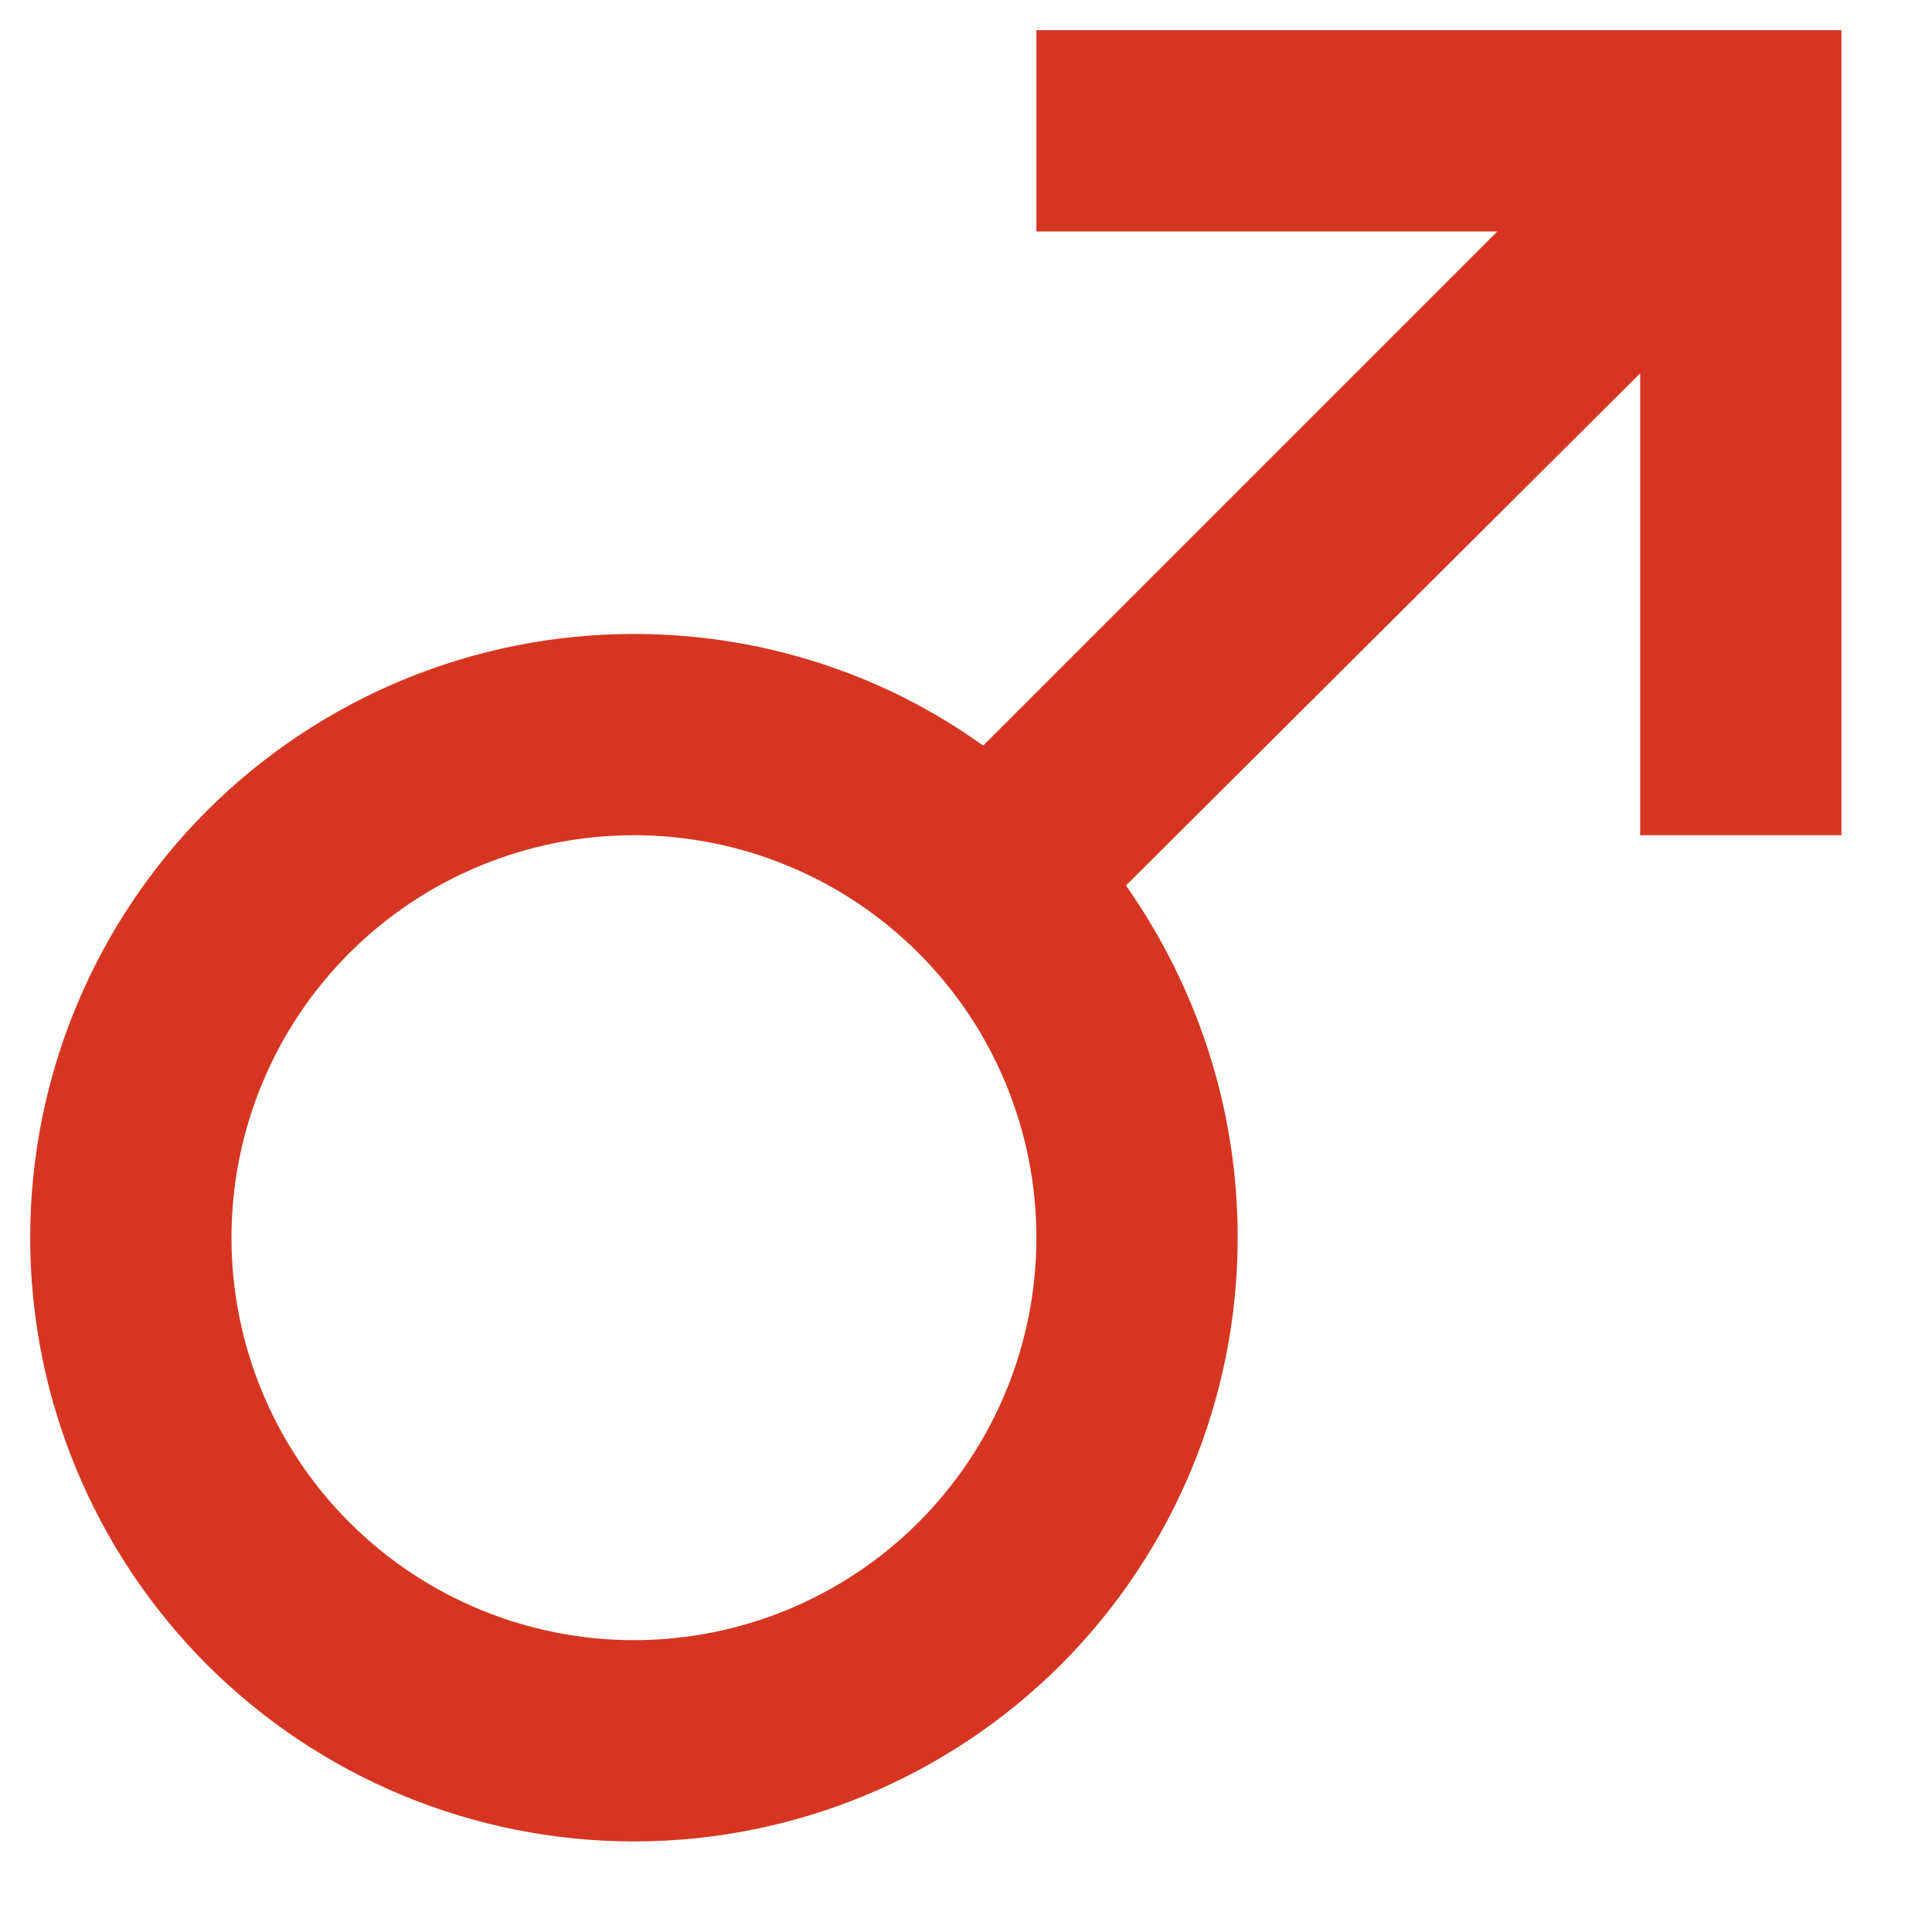
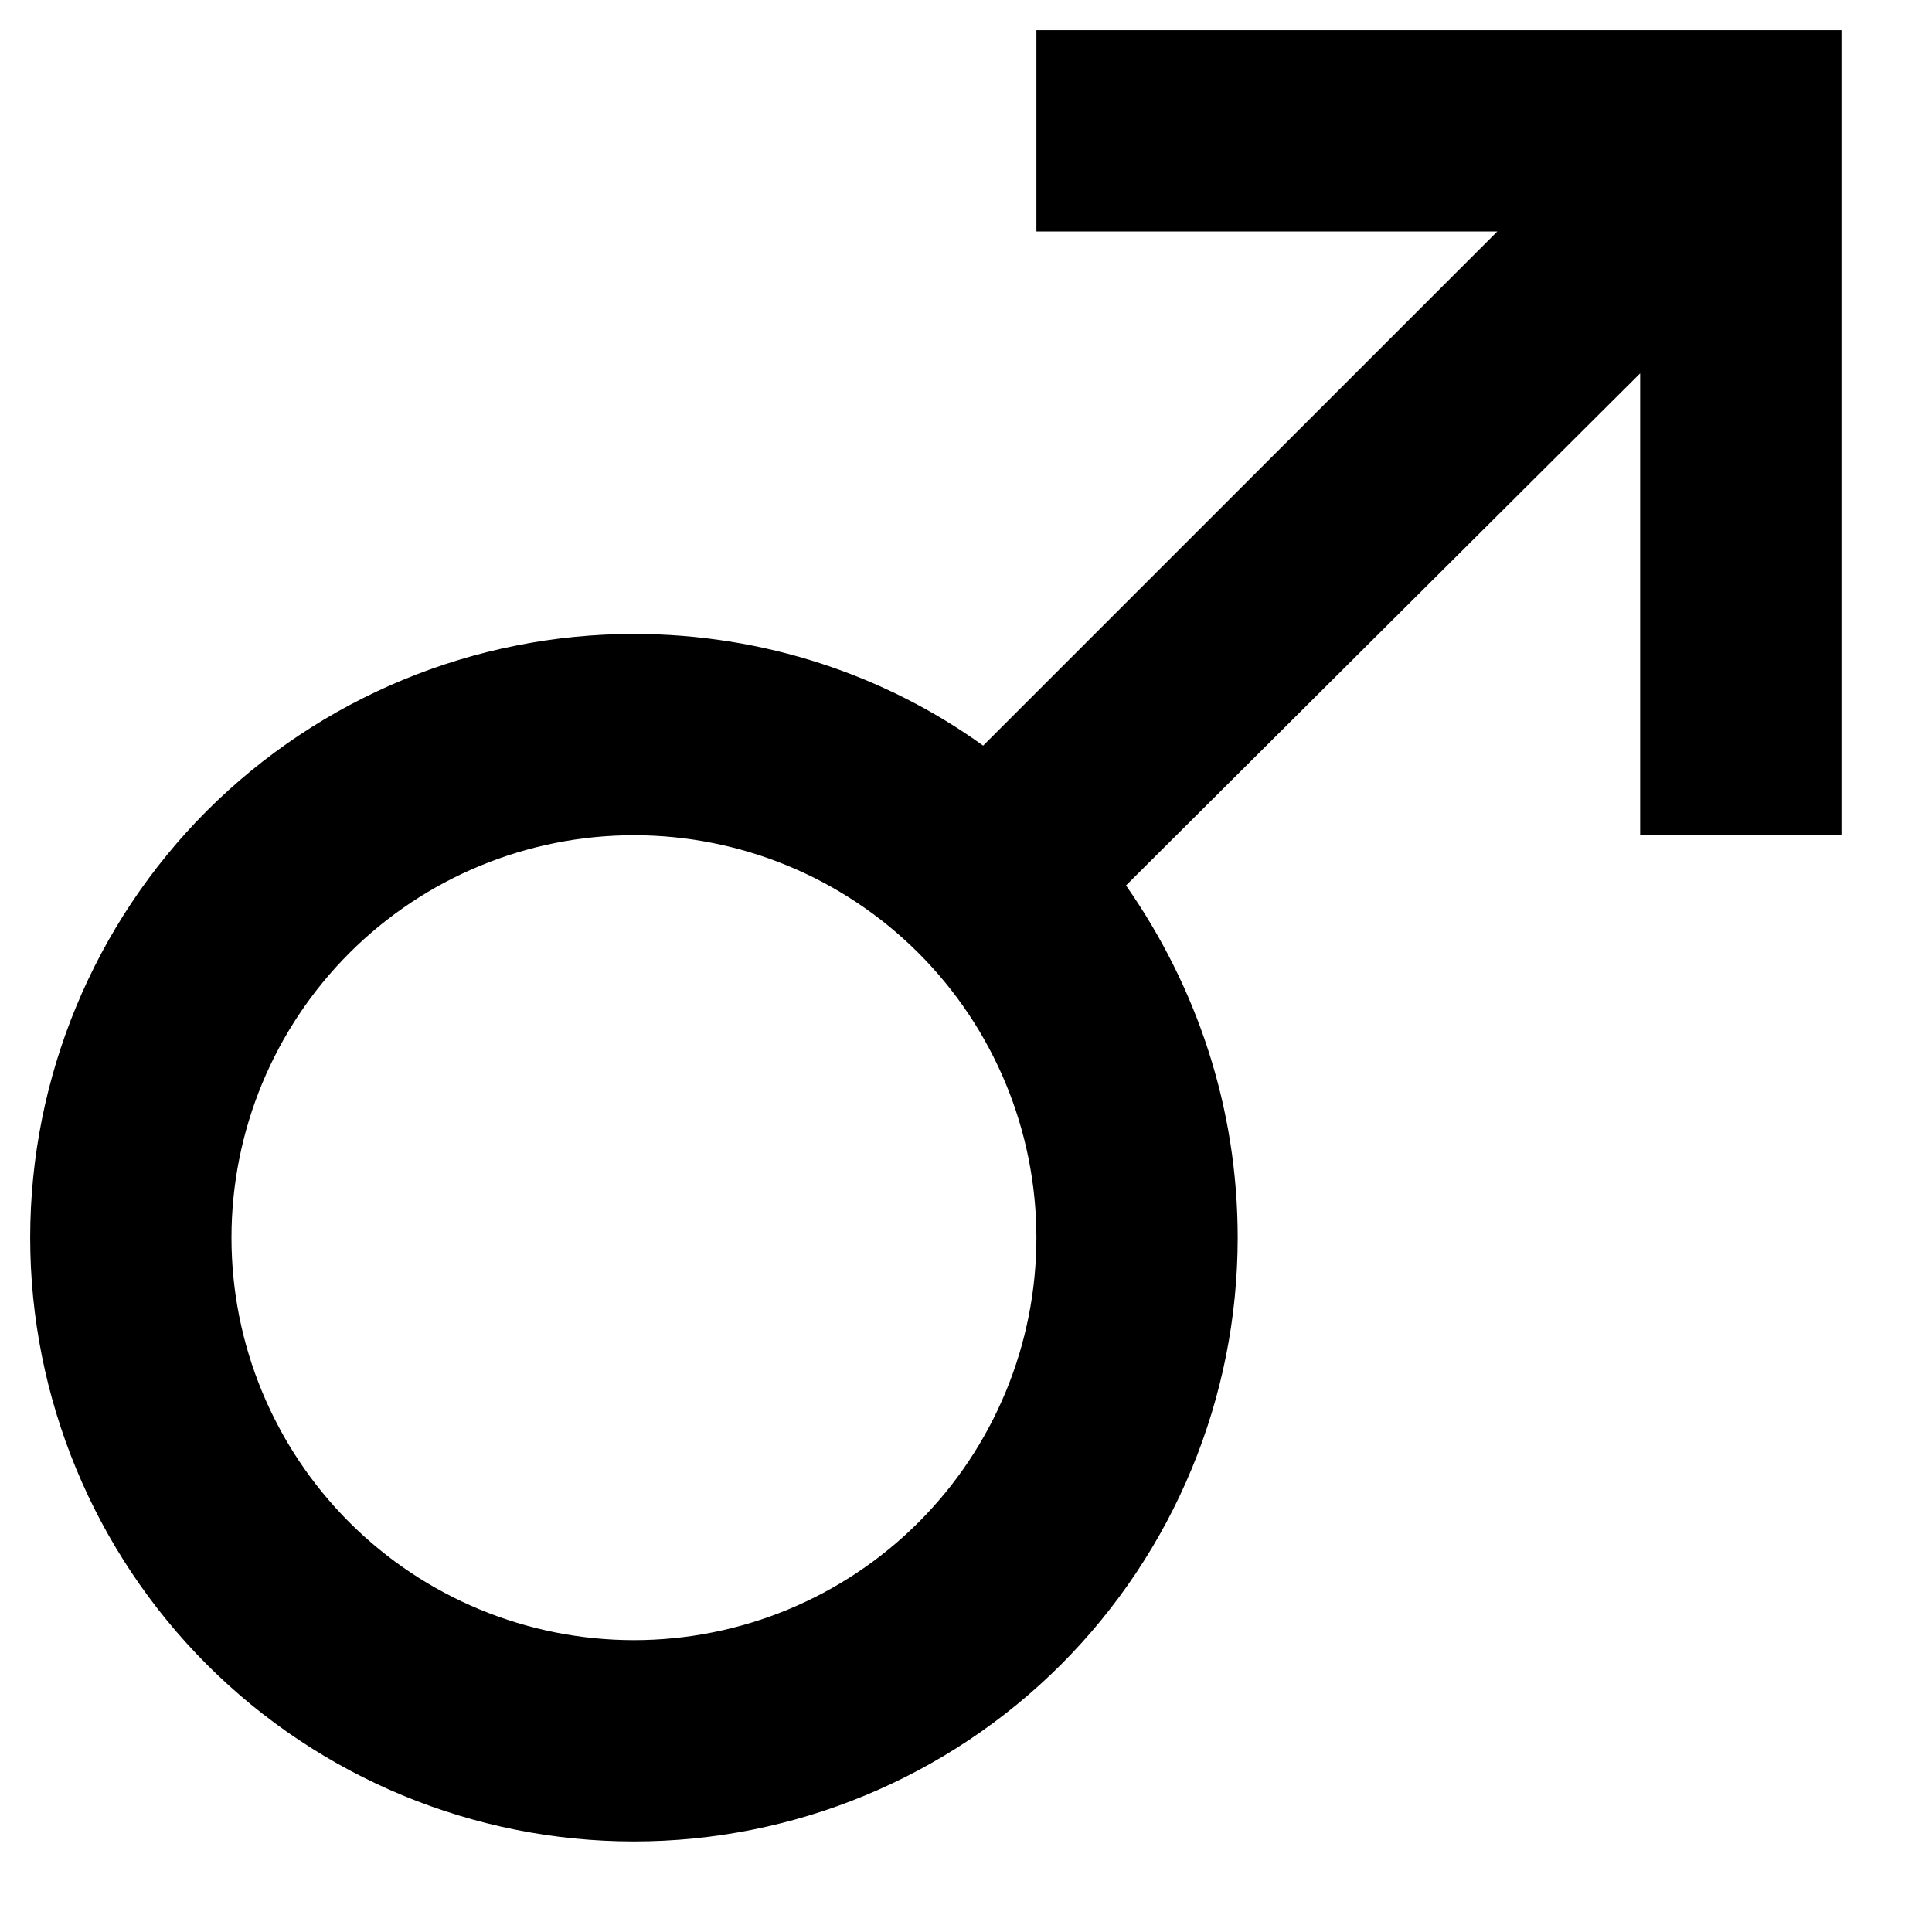
<svg xmlns="http://www.w3.org/2000/svg" width="16" height="16" viewBox="0 0 16 16" fill="none">
-   <path d="M5.25 5.25C6.325 5.25 7.333 5.592 8.142 6.175L12.4 1.917H8.583V0.25H15.25V6.917H13.583V3.092L9.325 7.333C9.908 8.167 10.25 9.167 10.25 10.25C10.25 11.576 9.723 12.848 8.786 13.786C7.848 14.723 6.576 15.25 5.25 15.25C3.924 15.25 2.652 14.723 1.714 13.786C0.777 12.848 0.25 11.576 0.25 10.25C0.25 8.924 0.777 7.652 1.714 6.714C2.652 5.777 3.924 5.25 5.25 5.25ZM5.25 6.917C4.366 6.917 3.518 7.268 2.893 7.893C2.268 8.518 1.917 9.366 1.917 10.25C1.917 11.134 2.268 11.982 2.893 12.607C3.518 13.232 4.366 13.583 5.25 13.583C6.134 13.583 6.982 13.232 7.607 12.607C8.232 11.982 8.583 11.134 8.583 10.25C8.583 9.366 8.232 8.518 7.607 7.893C6.982 7.268 6.134 6.917 5.25 6.917Z" fill="#D63621" />
+   <path d="M5.25 5.25C6.325 5.25 7.333 5.592 8.142 6.175L12.4 1.917H8.583V0.25H15.25V6.917H13.583V3.092L9.325 7.333C9.908 8.167 10.25 9.167 10.25 10.25C10.25 11.576 9.723 12.848 8.786 13.786C7.848 14.723 6.576 15.25 5.25 15.25C3.924 15.25 2.652 14.723 1.714 13.786C0.777 12.848 0.25 11.576 0.25 10.25C0.25 8.924 0.777 7.652 1.714 6.714C2.652 5.777 3.924 5.25 5.25 5.25ZM5.25 6.917C4.366 6.917 3.518 7.268 2.893 7.893C2.268 8.518 1.917 9.366 1.917 10.25C1.917 11.134 2.268 11.982 2.893 12.607C3.518 13.232 4.366 13.583 5.25 13.583C6.134 13.583 6.982 13.232 7.607 12.607C8.232 11.982 8.583 11.134 8.583 10.25C8.583 9.366 8.232 8.518 7.607 7.893C6.982 7.268 6.134 6.917 5.25 6.917Z" fill="currentColor" />
</svg>
